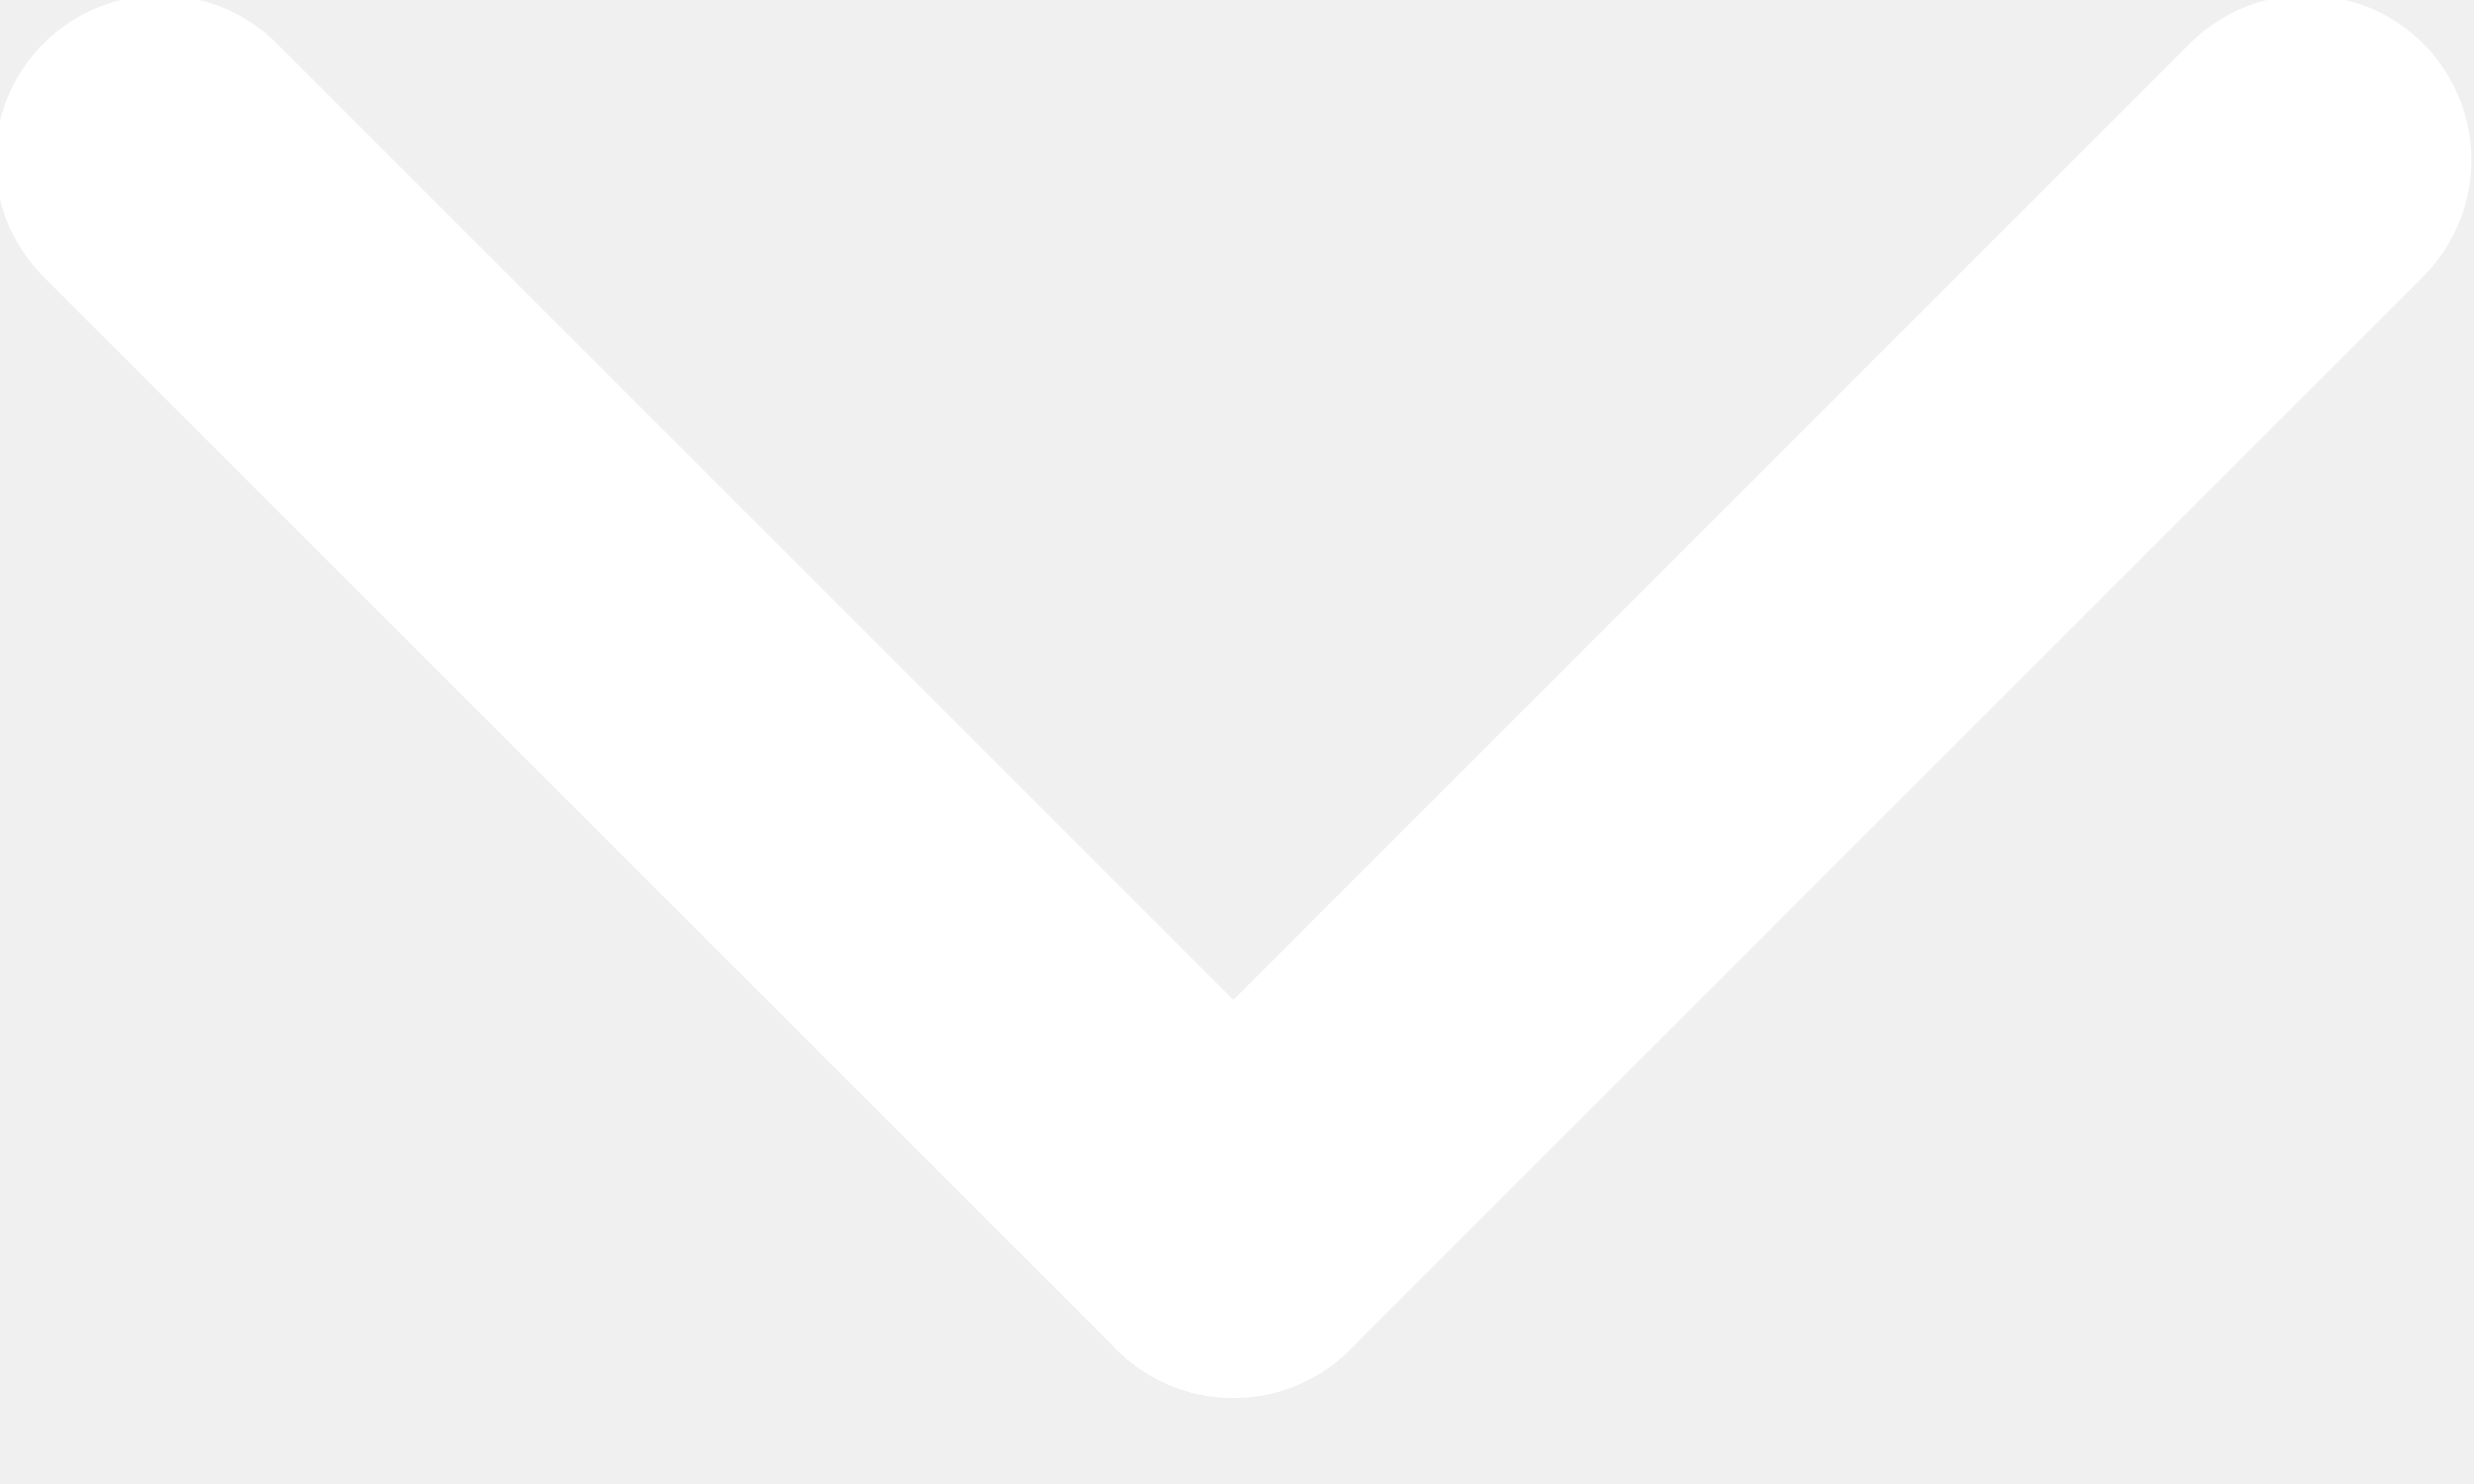
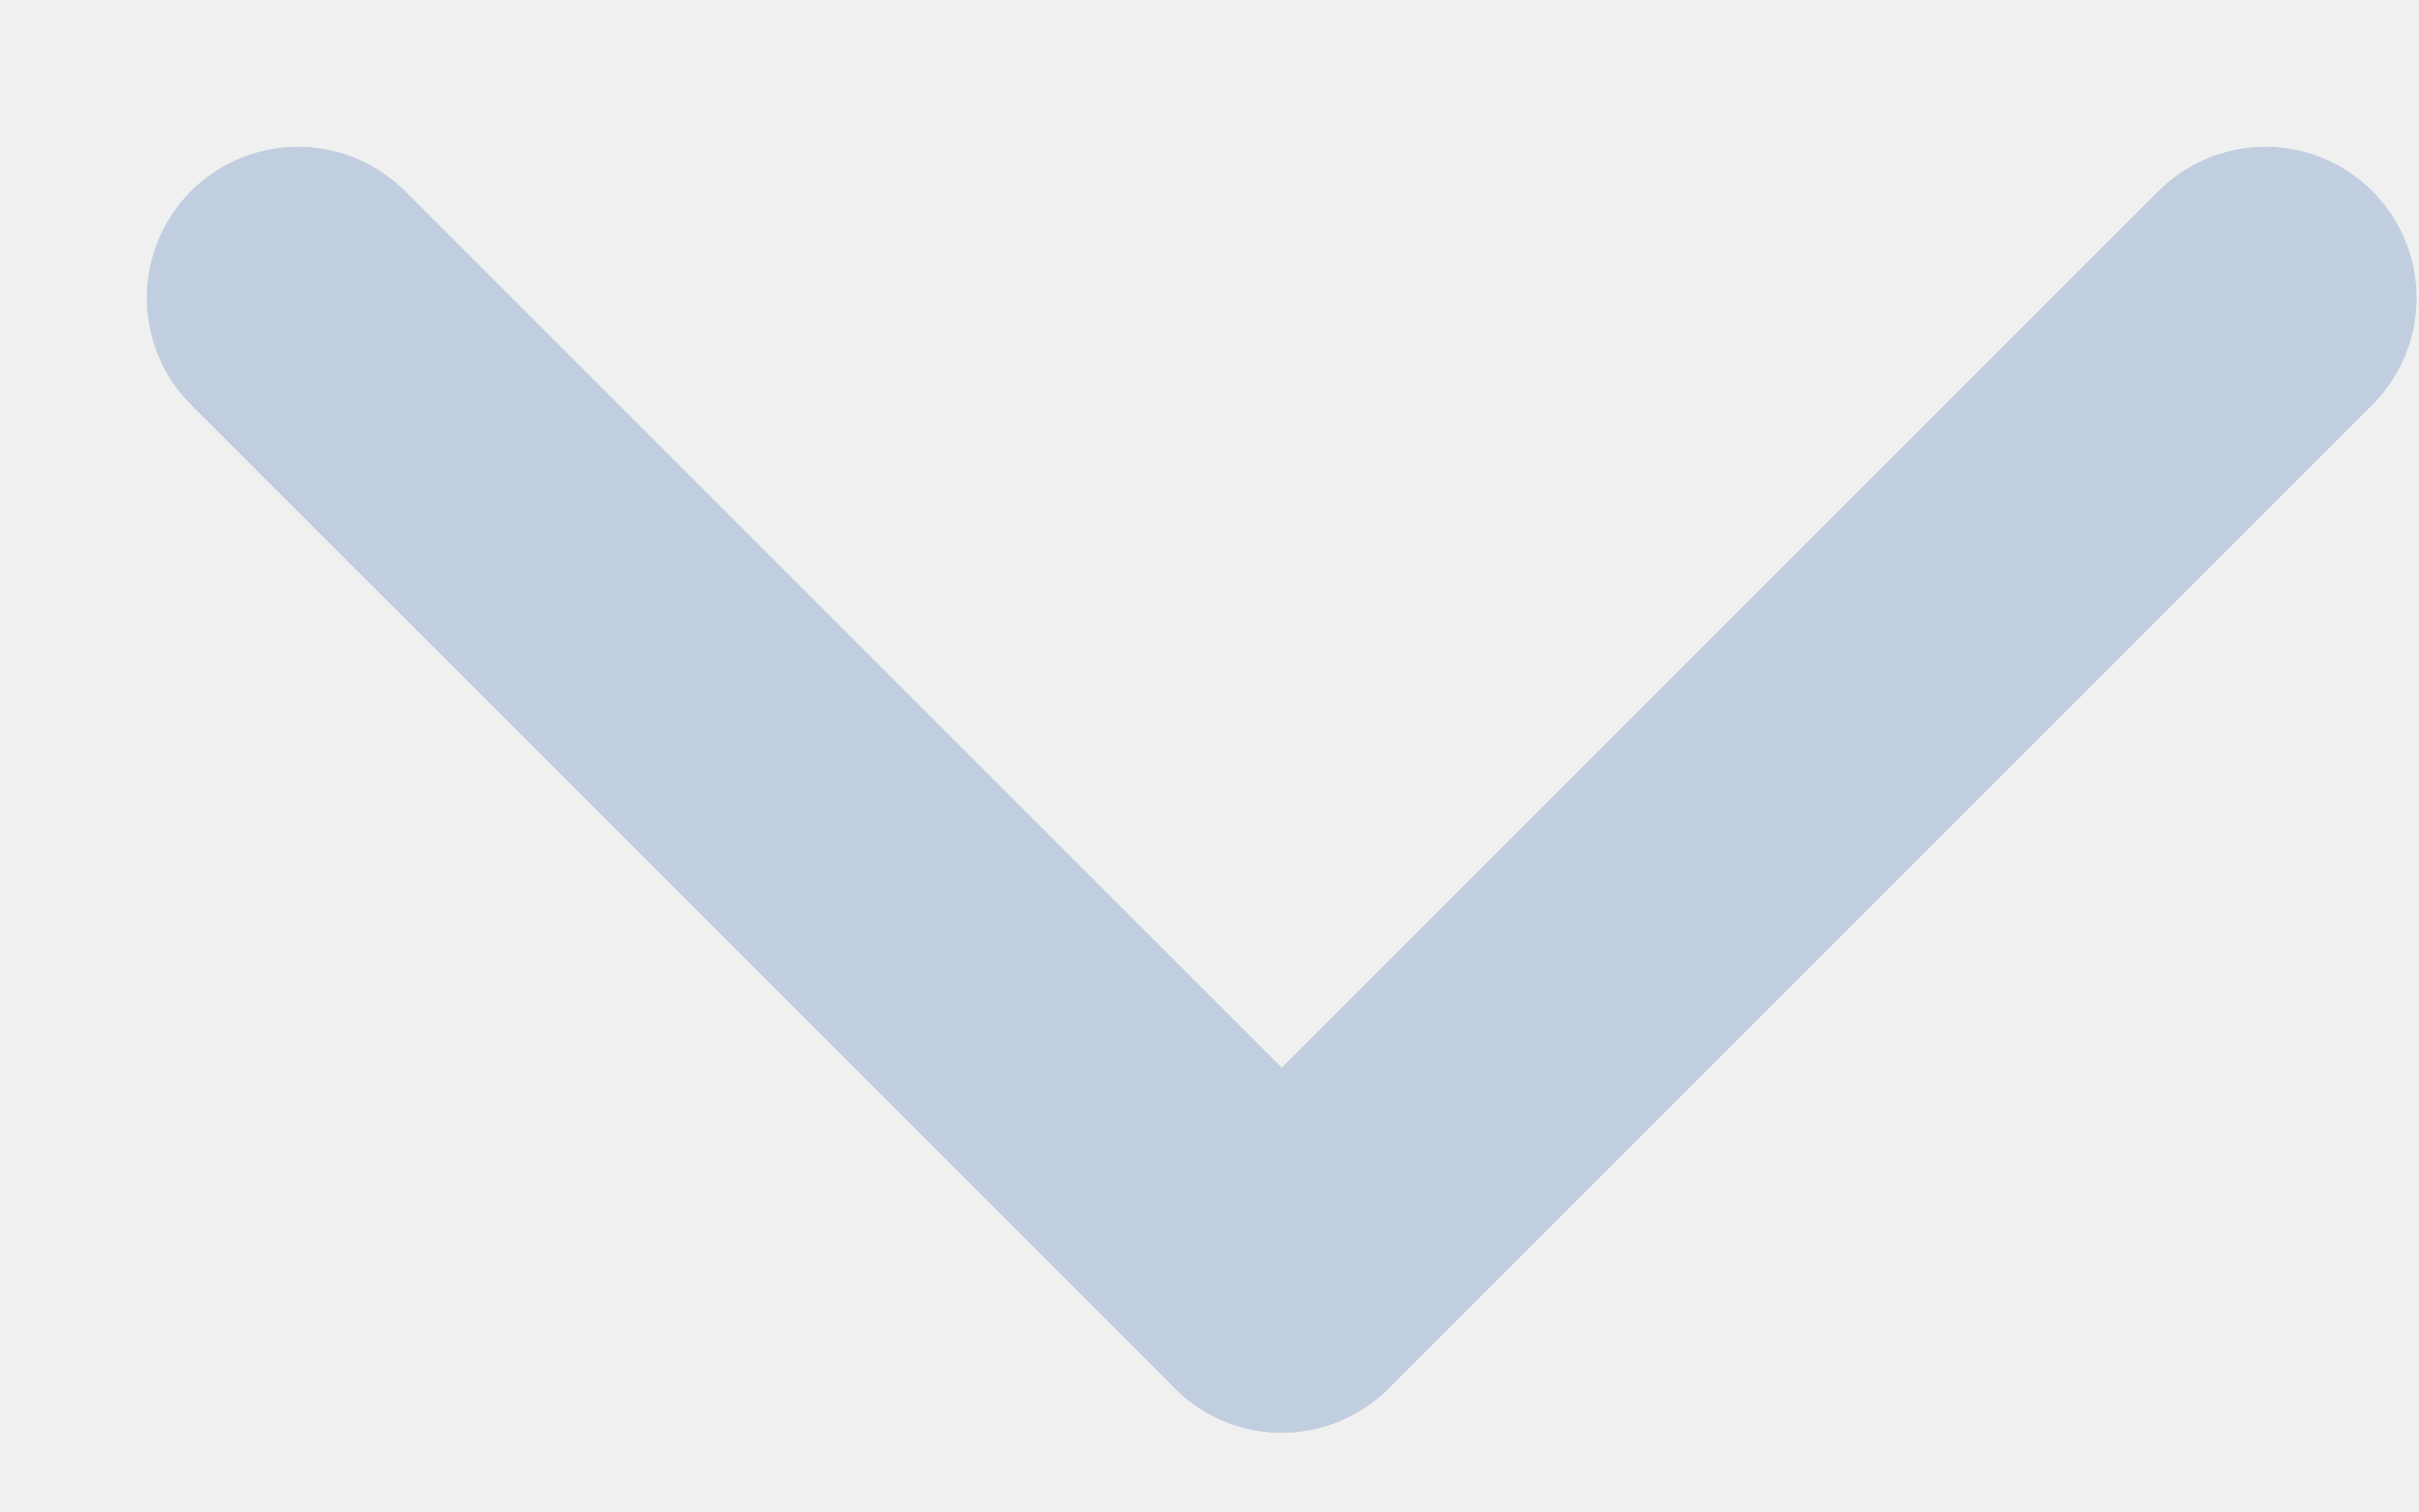
- <svg xmlns="http://www.w3.org/2000/svg" width="15px" height="9px" viewBox="0 0 15 9" version="1.1">
-   <g id="Page-1" stroke="none" stroke-width="1" fill="none" fill-rule="evenodd" stroke-linecap="round">
-     <g id="Главная-страница" transform="translate(-774, -4787)" stroke="#FFFFFF" stroke-width="2">
-       <g id="search-tours" transform="translate(0, 3663)">
-         <g id="Group-51" transform="translate(320, 1072)">
-           <g id="Group-47" transform="translate(248, 0)">
-             <g id="Group-49" transform="translate(206, 52)">
-               <path d="M0.971,0.971 L7.478,7.478" id="Line-5" />
-               <path d="M13.984,0.971 L7.478,7.478" id="Line-5" />
-             </g>
-           </g>
-         </g>
-       </g>
-     </g>
-   </g>
+ <svg xmlns="http://www.w3.org/2000/svg" width="16" height="10" viewBox="0 0 16 10" fill="none">
+   <path d="M1.971 1.971L8.478 8.478" stroke="#C1CEDF" stroke-width="2" stroke-linecap="round" />
+   <path d="M14.984 1.971L8.478 8.478" stroke="#C1CEDF" stroke-width="2" stroke-linecap="round" />
</svg>
